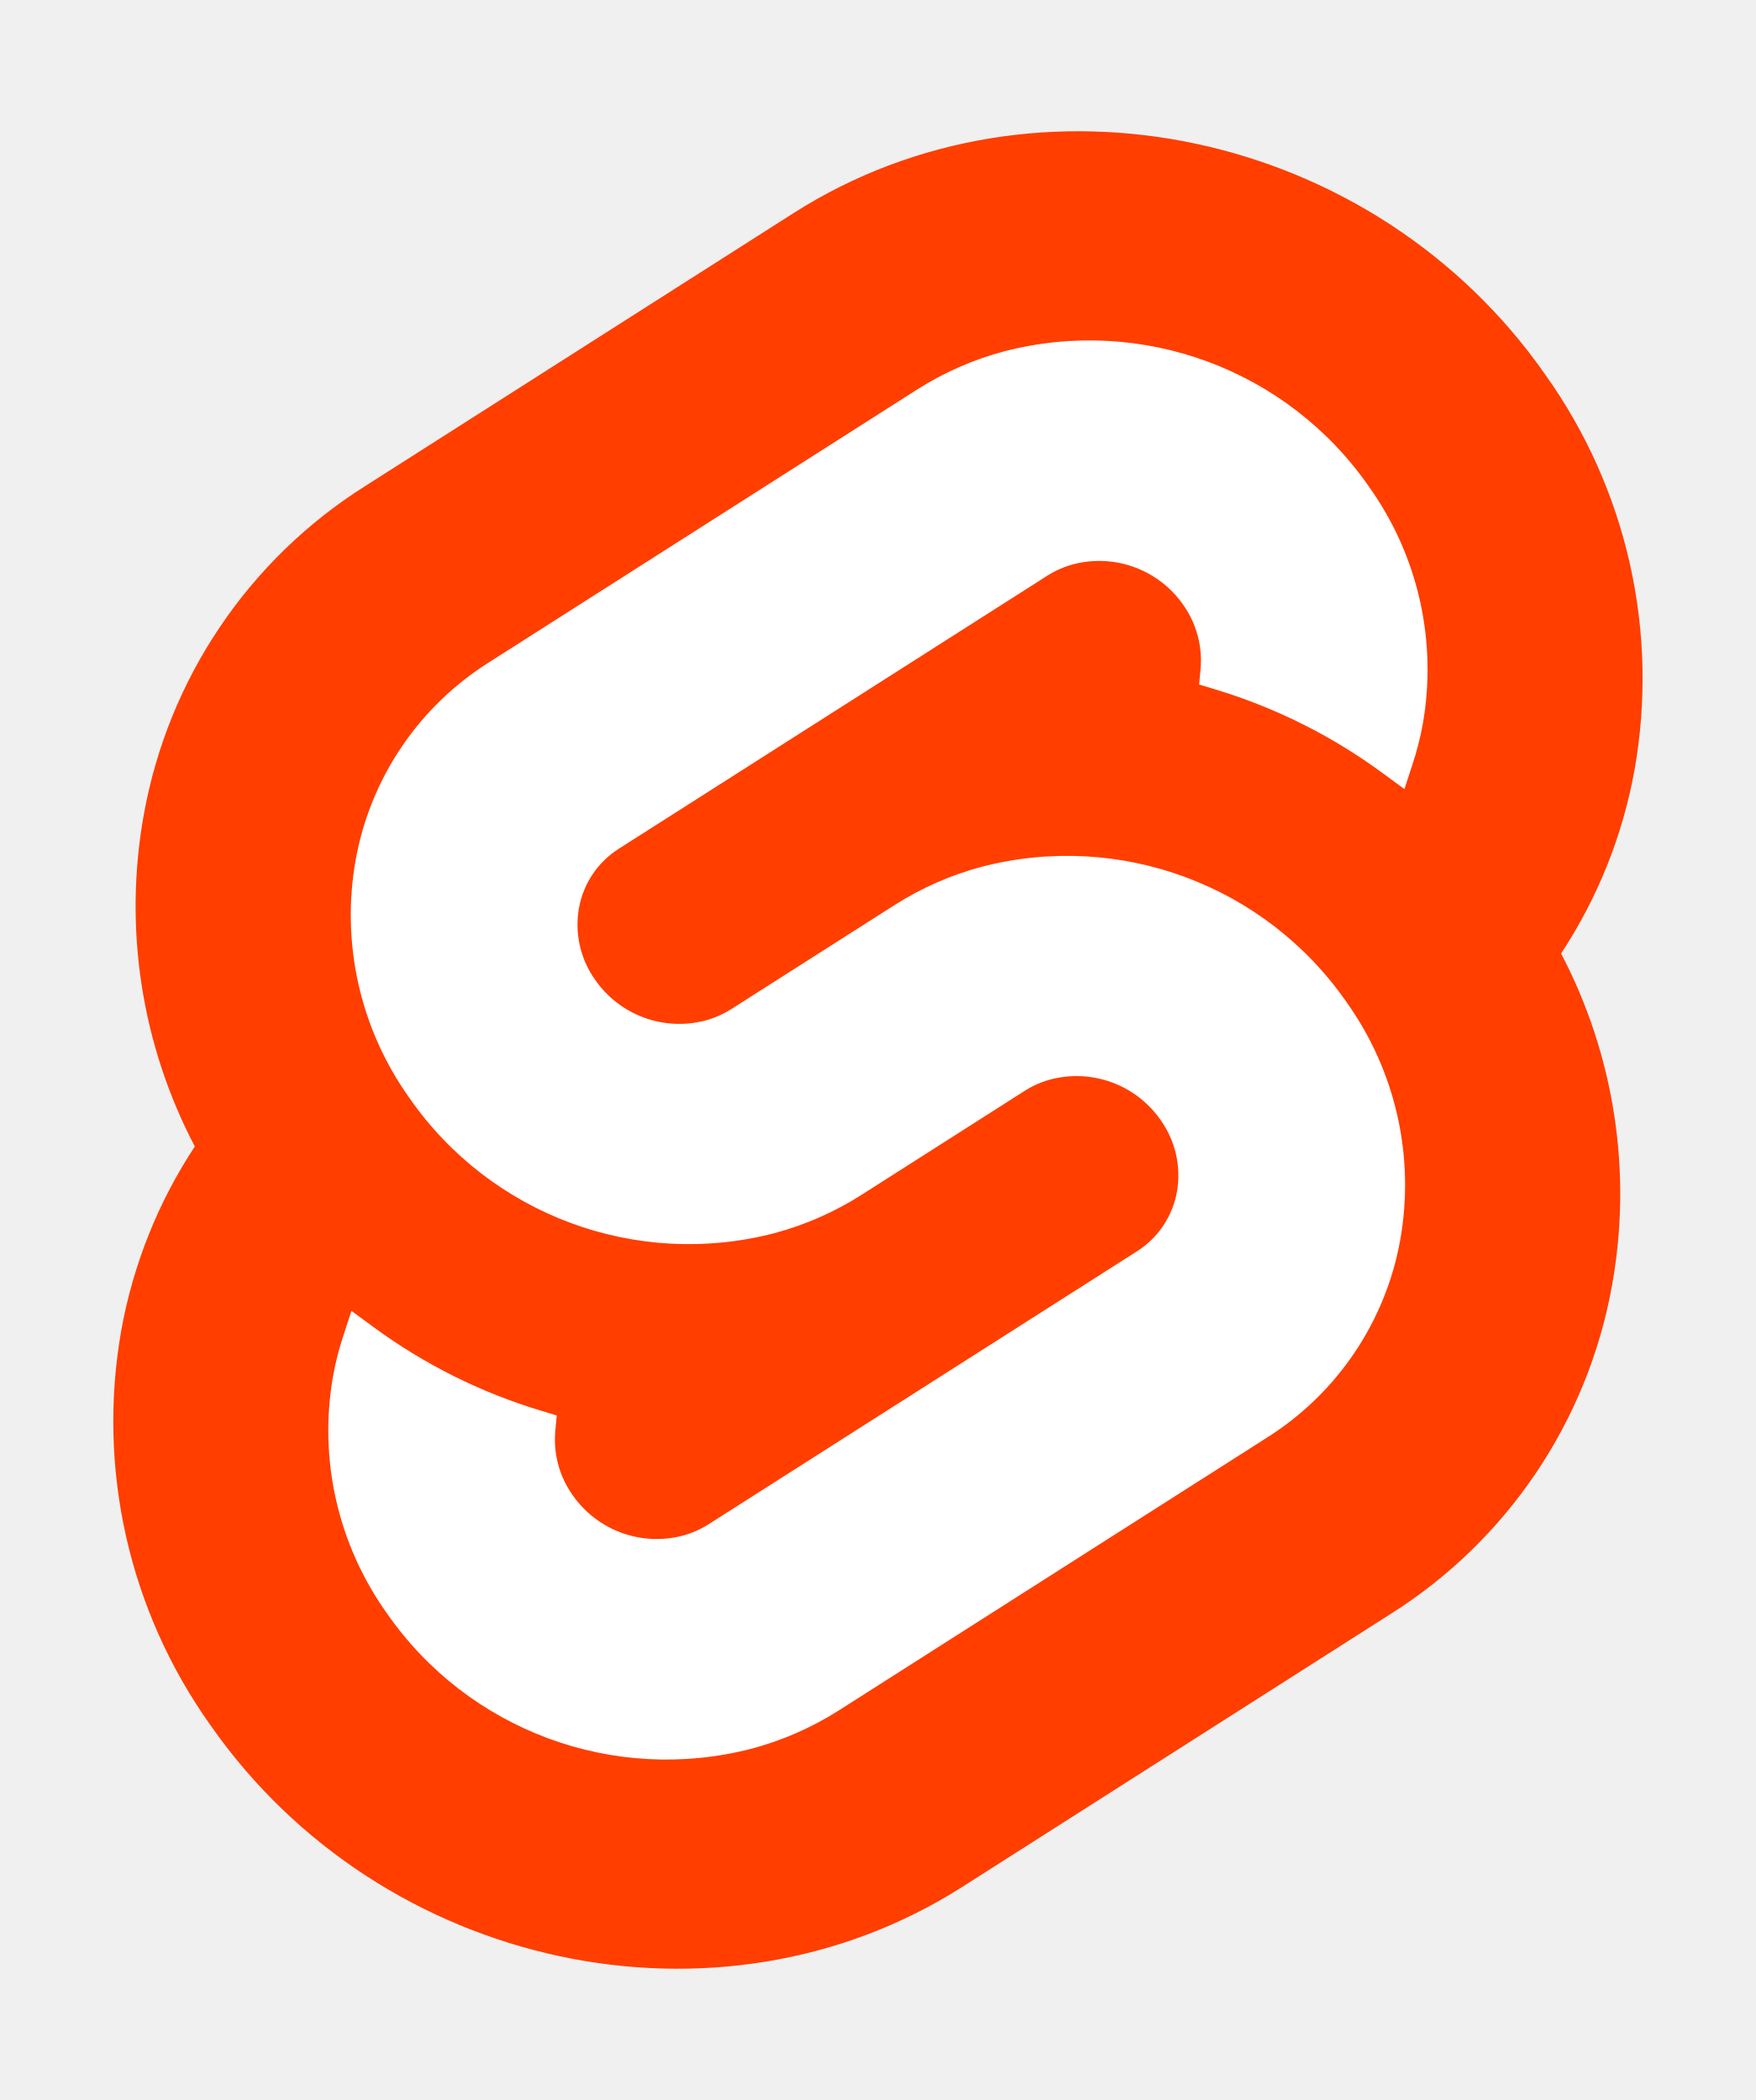
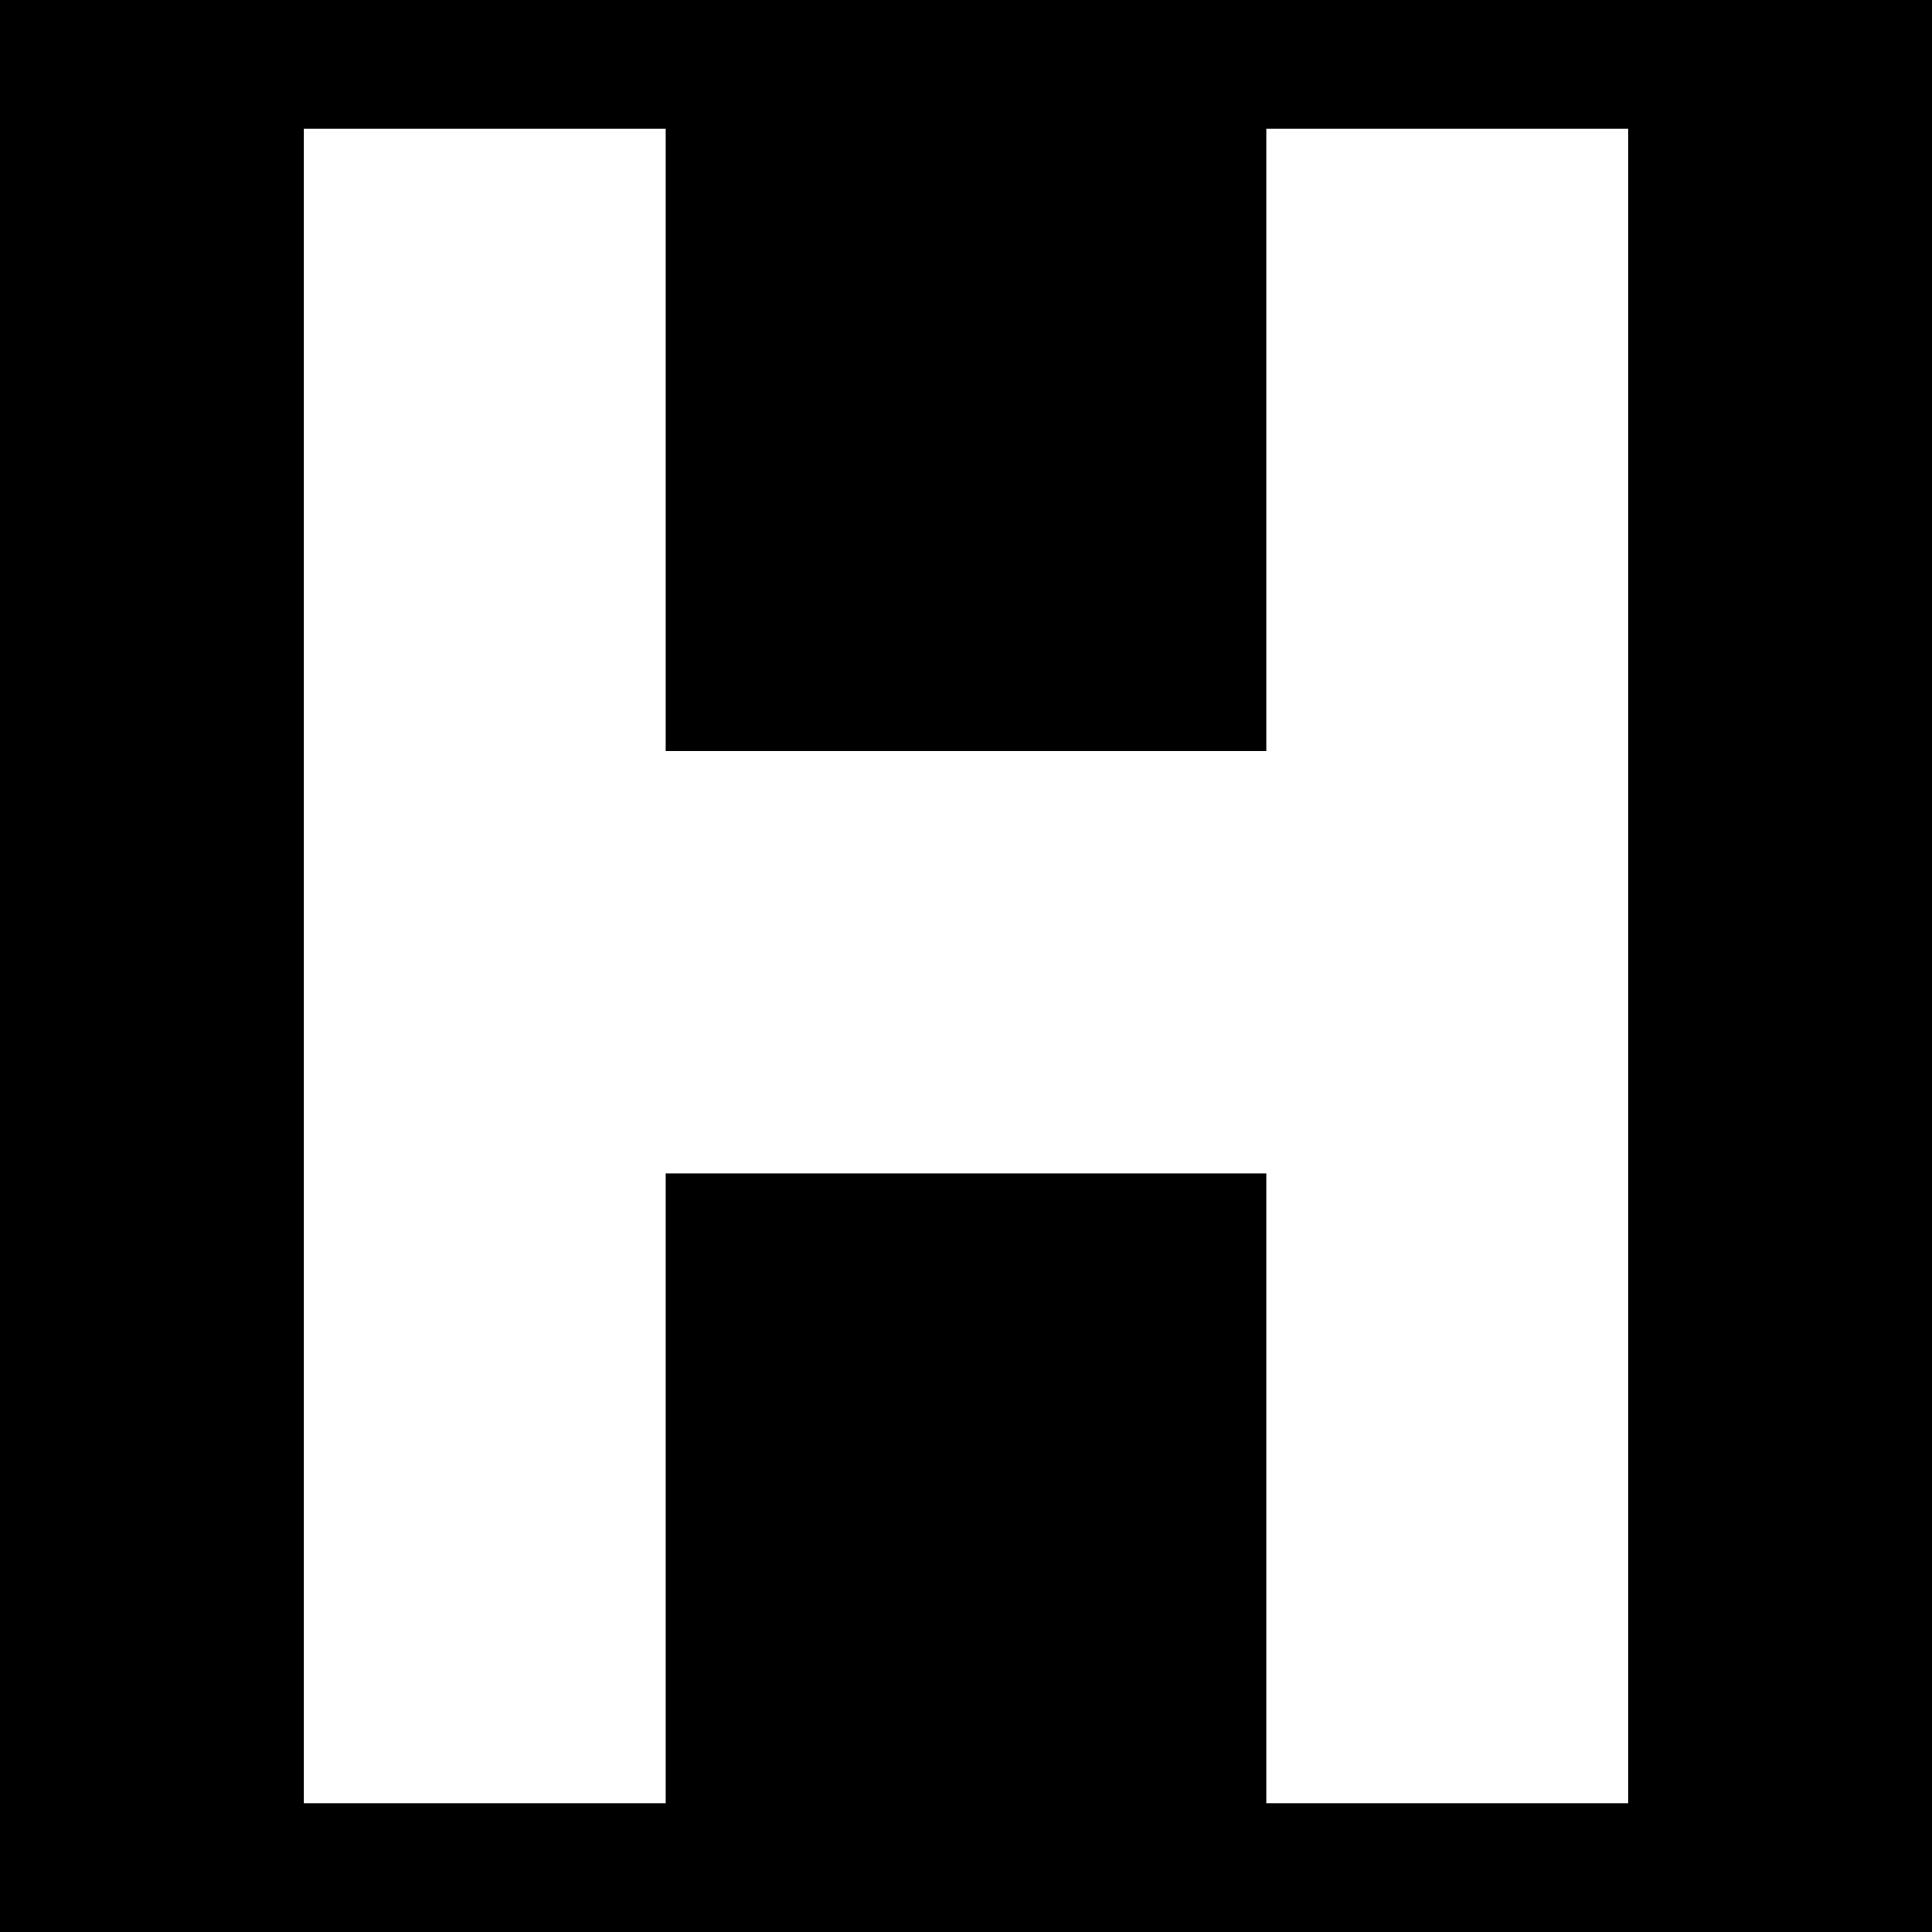
- <svg xmlns="http://www.w3.org/2000/svg" width="107" height="128" viewBox="0 0 107 128">
-   <path d="M94.157 22.819c-10.4-14.885-30.94-19.297-45.792-9.835L22.282 29.608A29.92 29.92 0 0 0 8.764 49.65a31.5 31.5 0 0 0 3.108 20.231 30 30 0 0 0-4.477 11.183 31.9 31.9 0 0 0 5.448 24.116c10.402 14.887 30.942 19.297 45.791 9.835l26.083-16.624A29.92 29.92 0 0 0 98.235 78.35a31.53 31.53 0 0 0-3.105-20.232 30 30 0 0 0 4.474-11.182 31.88 31.88 0 0 0-5.447-24.116" style="fill:#ff3e00" />
-   <path d="M45.817 106.582a20.72 20.72 0 0 1-22.237-8.243 19.17 19.17 0 0 1-3.277-14.503 18 18 0 0 1 .624-2.435l.49-1.498 1.337.981a33.6 33.6 0 0 0 10.203 5.098l.97.294-.09.968a5.85 5.85 0 0 0 1.052 3.878 6.24 6.24 0 0 0 6.695 2.485 5.8 5.8 0 0 0 1.603-.704L69.27 76.28a5.43 5.43 0 0 0 2.45-3.631 5.8 5.8 0 0 0-.987-4.371 6.24 6.24 0 0 0-6.698-2.487 5.7 5.7 0 0 0-1.6.704l-9.953 6.345a19 19 0 0 1-5.296 2.326 20.72 20.72 0 0 1-22.237-8.243 19.17 19.17 0 0 1-3.277-14.502 17.99 17.99 0 0 1 8.13-12.052l26.081-16.623a19 19 0 0 1 5.3-2.329 20.72 20.72 0 0 1 22.237 8.243 19.17 19.17 0 0 1 3.277 14.503 18 18 0 0 1-.624 2.435l-.49 1.498-1.337-.98a33.6 33.6 0 0 0-10.203-5.1l-.97-.294.09-.968a5.86 5.86 0 0 0-1.052-3.878 6.24 6.24 0 0 0-6.696-2.485 5.8 5.8 0 0 0-1.602.704L37.73 51.72a5.42 5.42 0 0 0-2.449 3.63 5.79 5.79 0 0 0 .986 4.372 6.24 6.24 0 0 0 6.698 2.486 5.8 5.8 0 0 0 1.602-.704l9.952-6.342a19 19 0 0 1 5.295-2.328 20.72 20.72 0 0 1 22.237 8.242 19.17 19.17 0 0 1 3.277 14.503 18 18 0 0 1-8.13 12.053l-26.081 16.622a19 19 0 0 1-5.3 2.328" style="fill:#fff" />
+ <svg xmlns="http://www.w3.org/2000/svg" width="100%" height="100%" viewBox="0 0 512 512" version="1.1" xml:space="preserve" style="fill-rule:evenodd;clip-rule:evenodd;stroke-linejoin:round;stroke-miterlimit:2;">
+   <rect id="Artboard1" x="0" y="0" width="512" height="512" />
+   <g id="Artboard11">
+     <path d="M176.416,477.874L176.416,310.972L335.584,310.972L335.584,477.874L431.493,477.874L431.493,34.126L335.584,34.126L335.584,199.041L176.416,199.041L176.416,34.126L80.507,34.126L80.507,477.874L176.416,477.874Z" style="fill:#fff;fill-rule:nonzero;" />
+   </g>
</svg>
